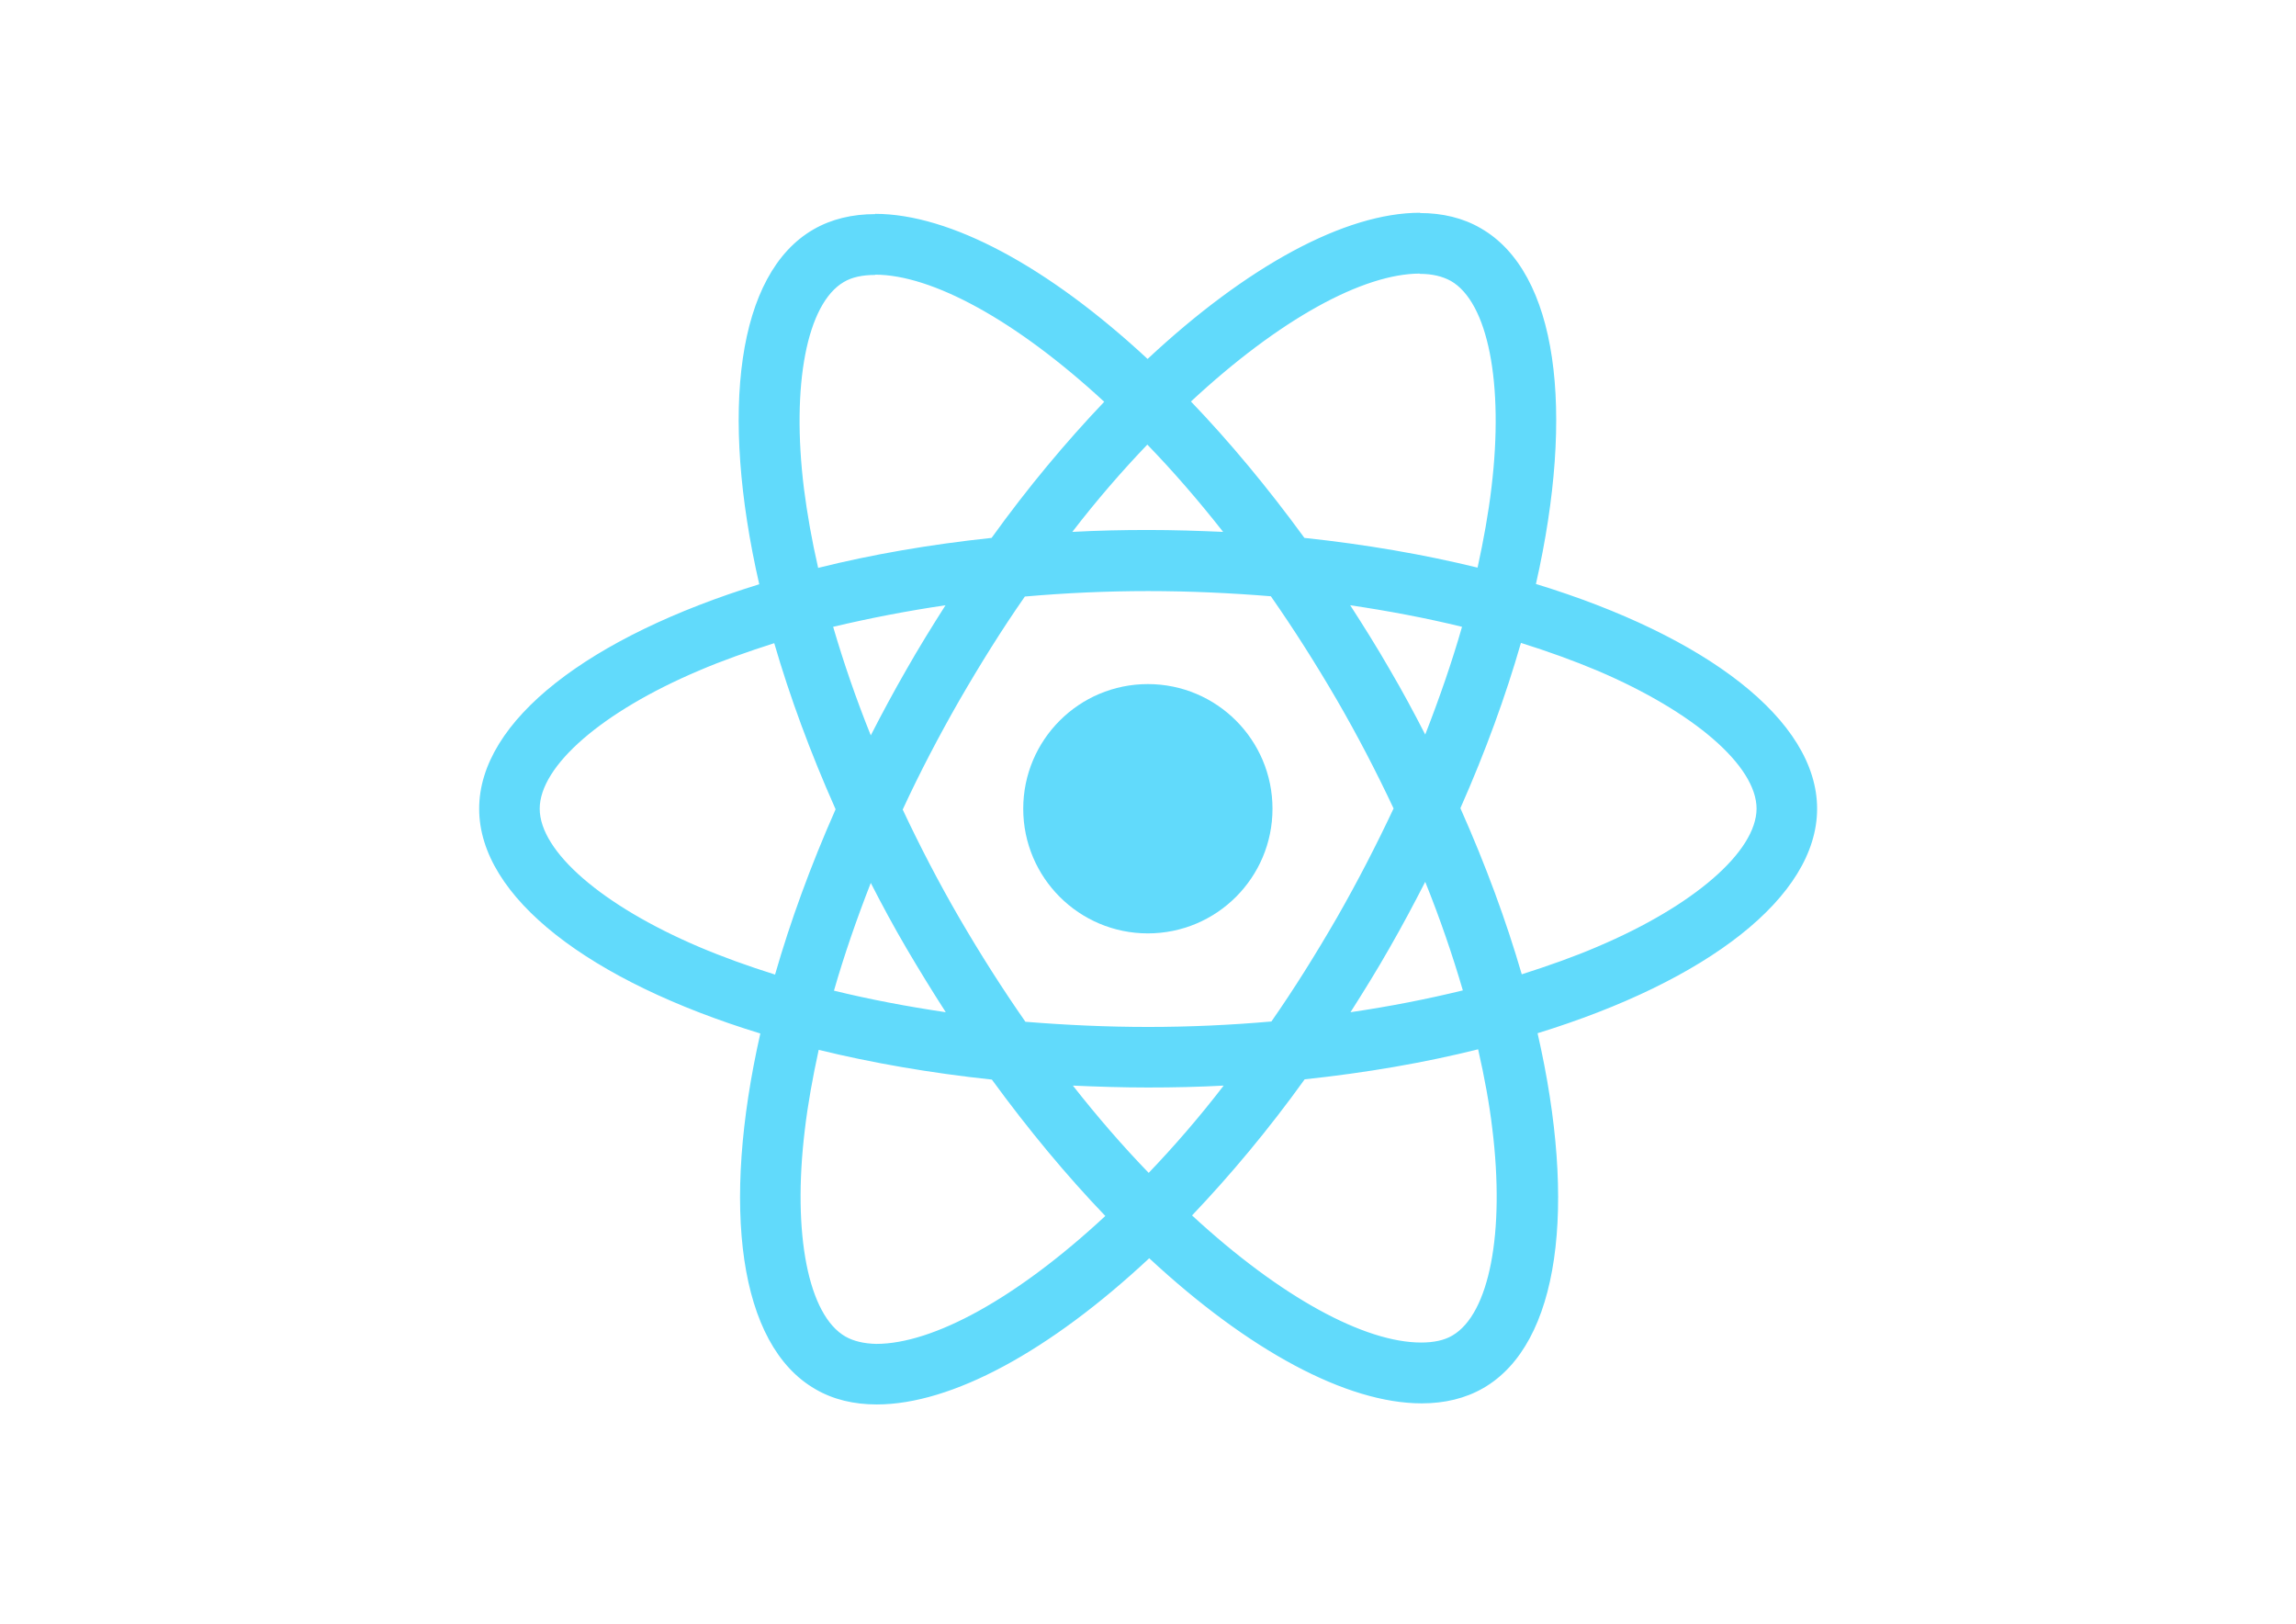
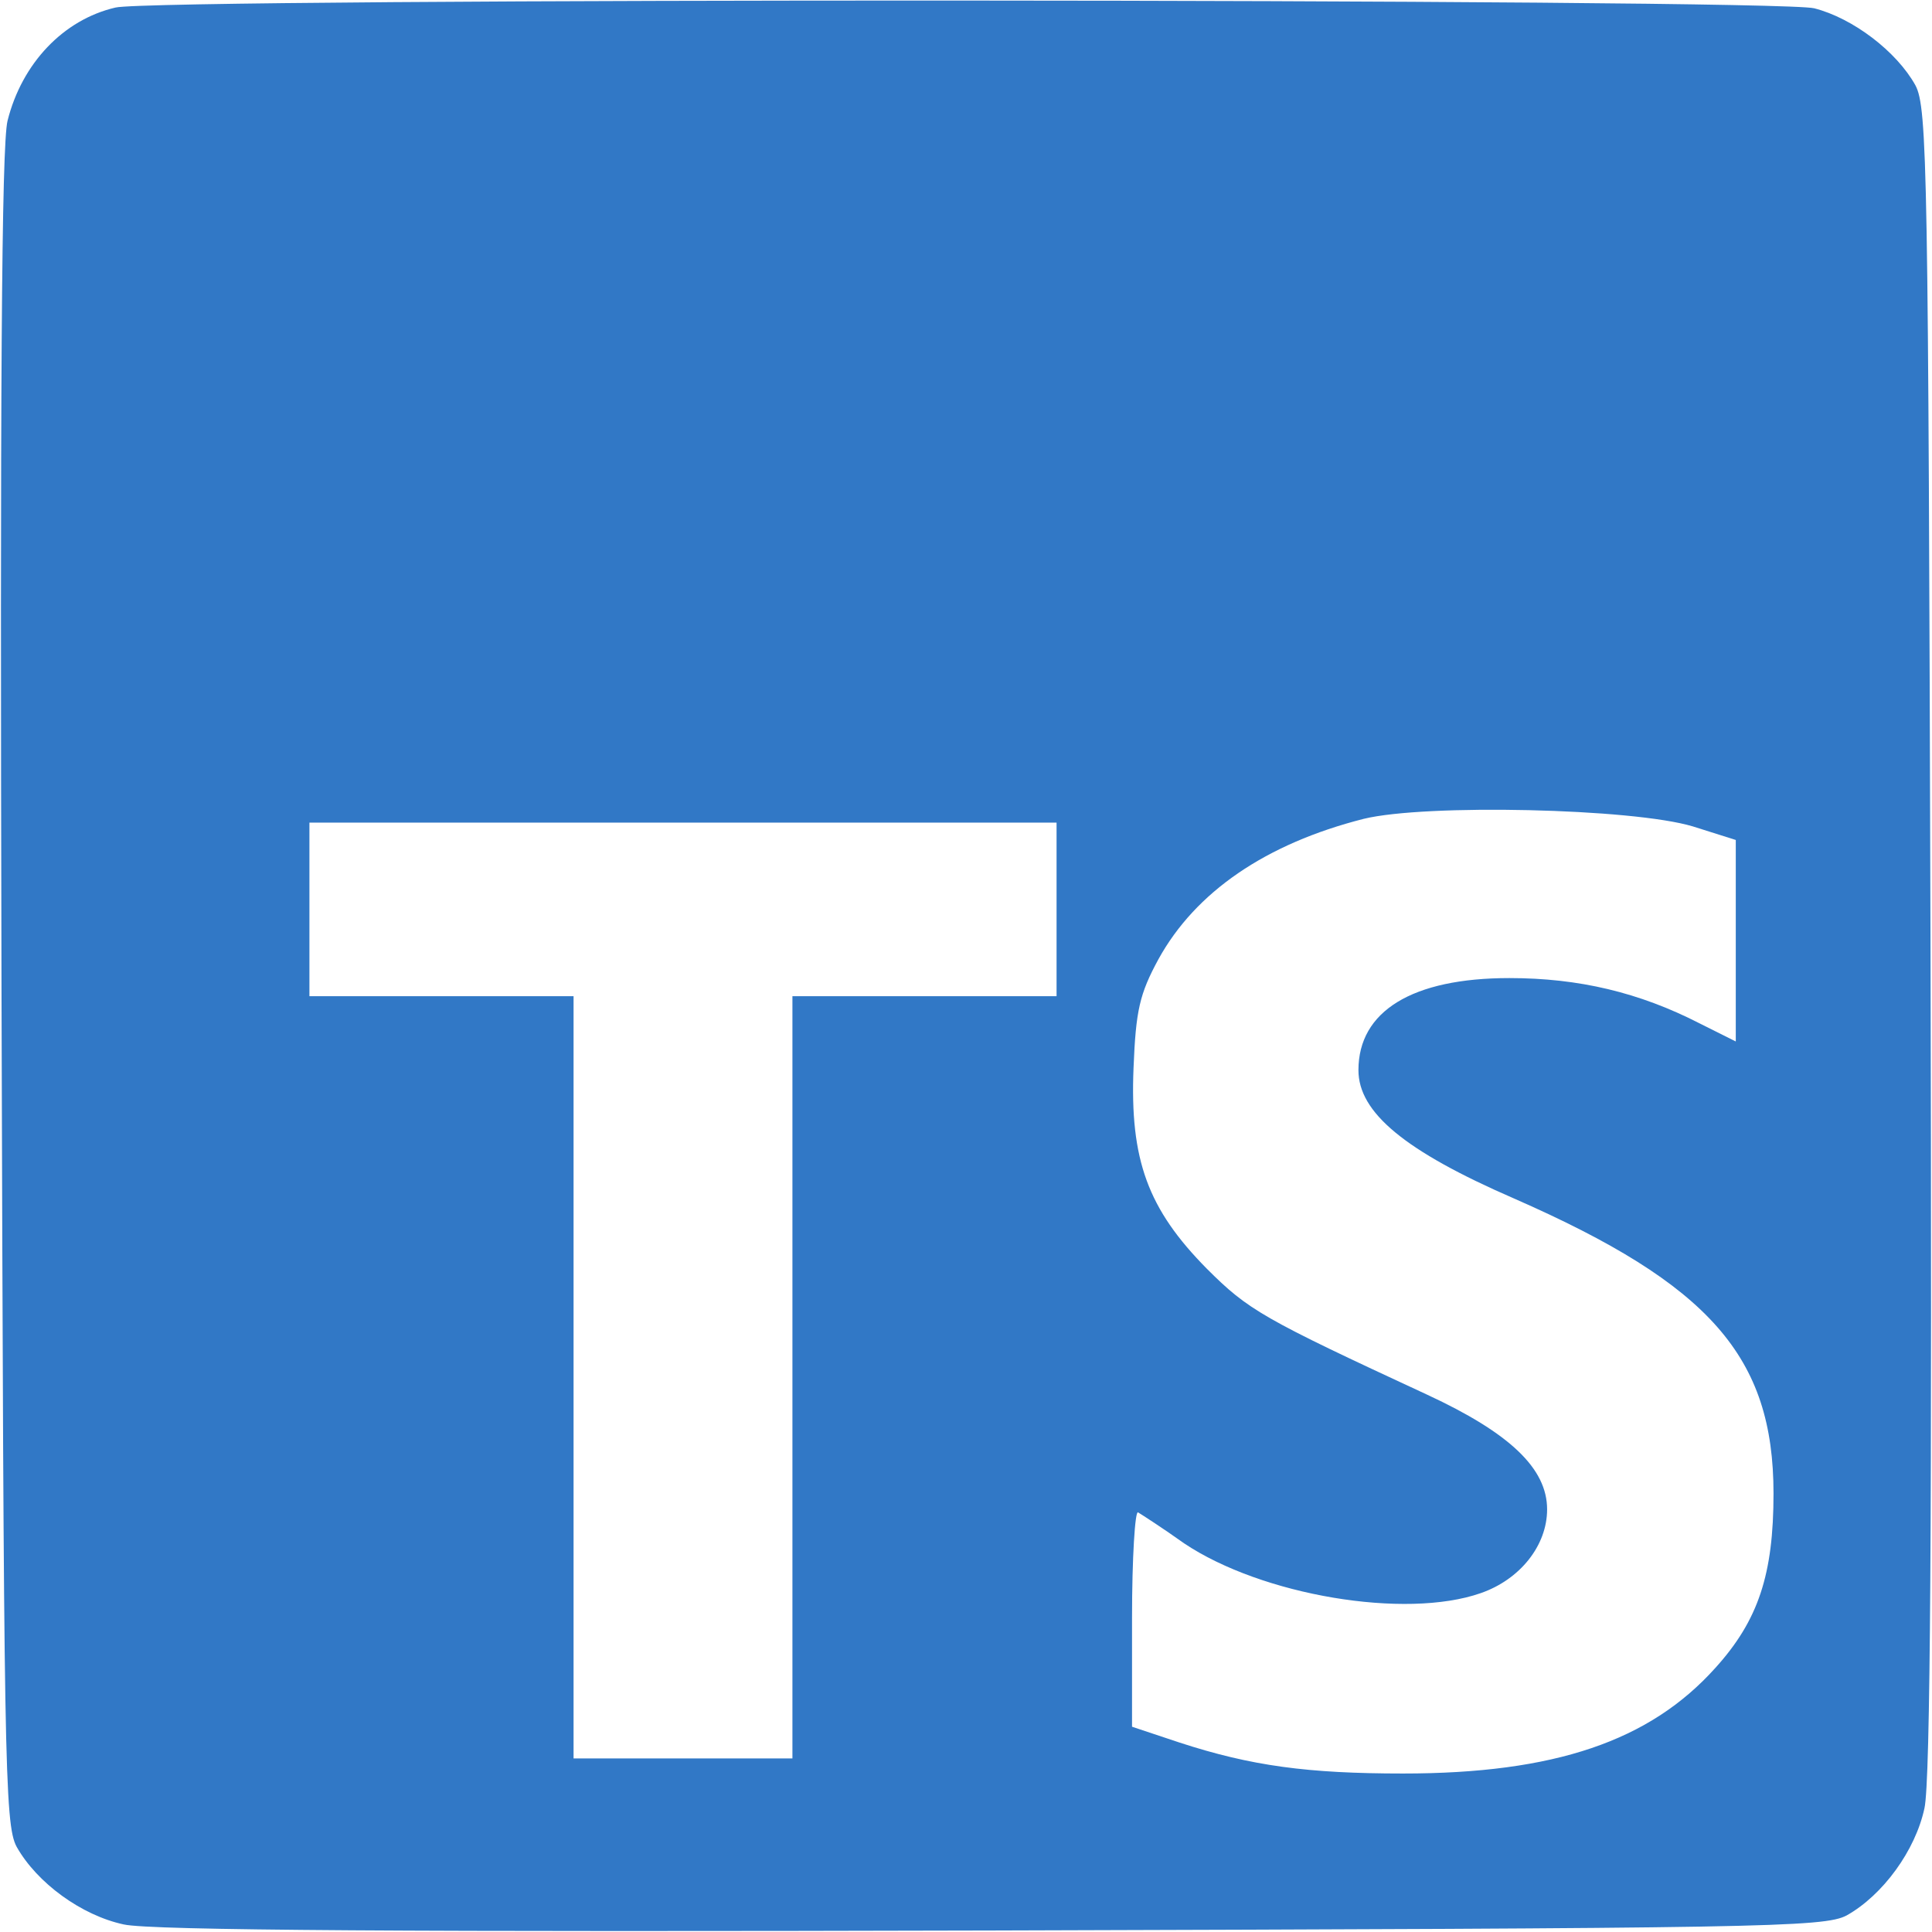
- <svg xmlns="http://www.w3.org/2000/svg" viewBox="0 0 841.9 595.3">
-   <g fill="#61DAFB">
-     <path d="M666.3 296.5c0-32.5-40.7-63.3-103.1-82.4 14.4-63.6 8-114.2-20.2-130.4-6.5-3.8-14.1-5.6-22.4-5.6v22.3c4.6 0 8.3.9 11.4 2.6 13.6 7.8 19.5 37.5 14.9 75.7-1.1 9.4-2.9 19.3-5.1 29.4-19.6-4.8-41-8.5-63.5-10.9-13.5-18.5-27.5-35.3-41.6-50 32.6-30.3 63.2-46.9 84-46.9V78c-27.5 0-63.5 19.6-99.9 53.6-36.4-33.8-72.4-53.2-99.9-53.2v22.3c20.7 0 51.4 16.5 84 46.6-14 14.7-28 31.4-41.3 49.9-22.6 2.4-44 6.1-63.6 11-2.3-10-4-19.7-5.2-29-4.7-38.2 1.1-67.9 14.6-75.8 3-1.8 6.9-2.6 11.5-2.6V78.5c-8.4 0-16 1.8-22.6 5.6-28.1 16.2-34.4 66.7-19.9 130.1-62.2 19.2-102.7 49.9-102.7 82.3 0 32.5 40.7 63.3 103.1 82.4-14.4 63.6-8 114.2 20.2 130.4 6.5 3.8 14.1 5.6 22.5 5.6 27.5 0 63.5-19.6 99.9-53.6 36.4 33.8 72.4 53.2 99.9 53.2 8.4 0 16-1.8 22.6-5.6 28.1-16.2 34.4-66.7 19.9-130.1 62-19.1 102.5-49.9 102.5-82.3zm-130.2-66.7c-3.7 12.9-8.3 26.2-13.5 39.5-4.1-8-8.4-16-13.1-24-4.6-8-9.5-15.8-14.4-23.4 14.2 2.1 27.9 4.7 41 7.9zm-45.8 106.5c-7.8 13.5-15.8 26.3-24.1 38.2-14.9 1.3-30 2-45.2 2-15.1 0-30.2-.7-45-1.9-8.3-11.9-16.4-24.6-24.2-38-7.6-13.1-14.5-26.4-20.8-39.8 6.2-13.4 13.2-26.8 20.7-39.9 7.8-13.5 15.8-26.3 24.1-38.2 14.9-1.3 30-2 45.2-2 15.1 0 30.2.7 45 1.9 8.3 11.9 16.4 24.6 24.2 38 7.6 13.1 14.5 26.4 20.8 39.8-6.3 13.4-13.2 26.8-20.7 39.9zm32.3-13c5.4 13.4 10 26.8 13.8 39.8-13.1 3.2-26.9 5.9-41.2 8 4.9-7.7 9.8-15.6 14.4-23.7 4.6-8 8.9-16.1 13-24.1zM421.2 430c-9.3-9.6-18.6-20.3-27.8-32 9 .4 18.2.7 27.5.7 9.4 0 18.7-.2 27.8-.7-9 11.7-18.3 22.4-27.5 32zm-74.4-58.9c-14.2-2.1-27.9-4.7-41-7.9 3.7-12.9 8.3-26.2 13.5-39.5 4.1 8 8.4 16 13.1 24 4.7 8 9.5 15.8 14.4 23.4zM420.7 163c9.3 9.6 18.6 20.3 27.8 32-9-.4-18.2-.7-27.5-.7-9.4 0-18.7.2-27.8.7 9-11.7 18.3-22.4 27.5-32zm-74 58.9c-4.9 7.7-9.8 15.6-14.4 23.7-4.6 8-8.9 16-13 24-5.4-13.4-10-26.8-13.8-39.8 13.1-3.1 26.9-5.8 41.2-7.9zm-90.5 125.2c-35.4-15.1-58.3-34.9-58.3-50.6 0-15.7 22.9-35.6 58.3-50.6 8.6-3.7 18-7 27.7-10.1 5.7 19.6 13.2 40 22.5 60.9-9.2 20.8-16.6 41.1-22.2 60.6-9.9-3.1-19.3-6.5-28-10.2zM310 490c-13.6-7.8-19.5-37.5-14.9-75.7 1.1-9.4 2.9-19.3 5.1-29.4 19.6 4.8 41 8.5 63.5 10.9 13.5 18.5 27.5 35.3 41.6 50-32.6 30.3-63.2 46.9-84 46.9-4.5-.1-8.3-1-11.3-2.7zm237.2-76.2c4.7 38.2-1.1 67.9-14.6 75.8-3 1.8-6.9 2.6-11.5 2.6-20.7 0-51.4-16.5-84-46.6 14-14.7 28-31.4 41.3-49.9 22.6-2.4 44-6.1 63.6-11 2.3 10.1 4.1 19.8 5.2 29.1zm38.5-66.7c-8.6 3.7-18 7-27.7 10.1-5.7-19.6-13.2-40-22.5-60.9 9.2-20.8 16.6-41.1 22.2-60.6 9.9 3.1 19.3 6.5 28.1 10.2 35.4 15.1 58.3 34.9 58.3 50.6-.1 15.7-23 35.6-58.4 50.6zM320.8 78.4z" />
-     <circle cx="420.9" cy="296.5" r="45.7" />
-     <path d="M520.5 78.1z" />
+ <svg xmlns="http://www.w3.org/2000/svg" version="1.0" width="256pt" height="256pt" viewBox="0 0 256 256" preserveAspectRatio="xMidYMid meet">
+   <g transform="translate(0,256) scale(0.1,-0.1)" fill="#3178c6" stroke="none">
+     <path d="M153 2550 c-69 -16 -124 -74 -143 -150 -8 -32 -10 -363 -8 -1150 3 -1025 4 -1107 20 -1137 27 -48 86 -91 142 -103 36 -8 384 -10 1151 -8 1020 3 1102 4 1132 20 48 27 91 86 103 142 8 36 10 384 8 1151 -3 1020 -4 1102 -20 1132 -25 45 -83 89 -134 102 -50 13 -2198 14 -2251 1z m2090 -1085 l57 -18 0 -134 0 -133 -48 24 c-80 41 -160 60 -252 60 -129 0 -200 -44 -200 -122 0 -56 61 -107 206 -170 260 -114 344 -210 344 -391 0 -107 -20 -168 -77 -231 -87 -97 -213 -140 -414 -140 -126 0 -201 10 -296 41 l-63 21 0 144 c0 80 4 143 8 140 5 -3 33 -21 61 -41 103 -69 293 -101 393 -66 52 18 88 63 88 111 0 54 -49 101 -159 152 -218 101 -237 112 -292 167 -78 79 -102 144 -97 266 3 76 8 98 33 144 49 89 142 153 272 186 82 20 356 14 436 -10z m-843 -110 l0 -115 -175 0 -175 0 0 -505 0 -505 -145 0 -145 0 0 505 0 505 -175 0 -175 0 0 115 0 115 495 0 495 0 0 -115z" />
  </g>
</svg>
